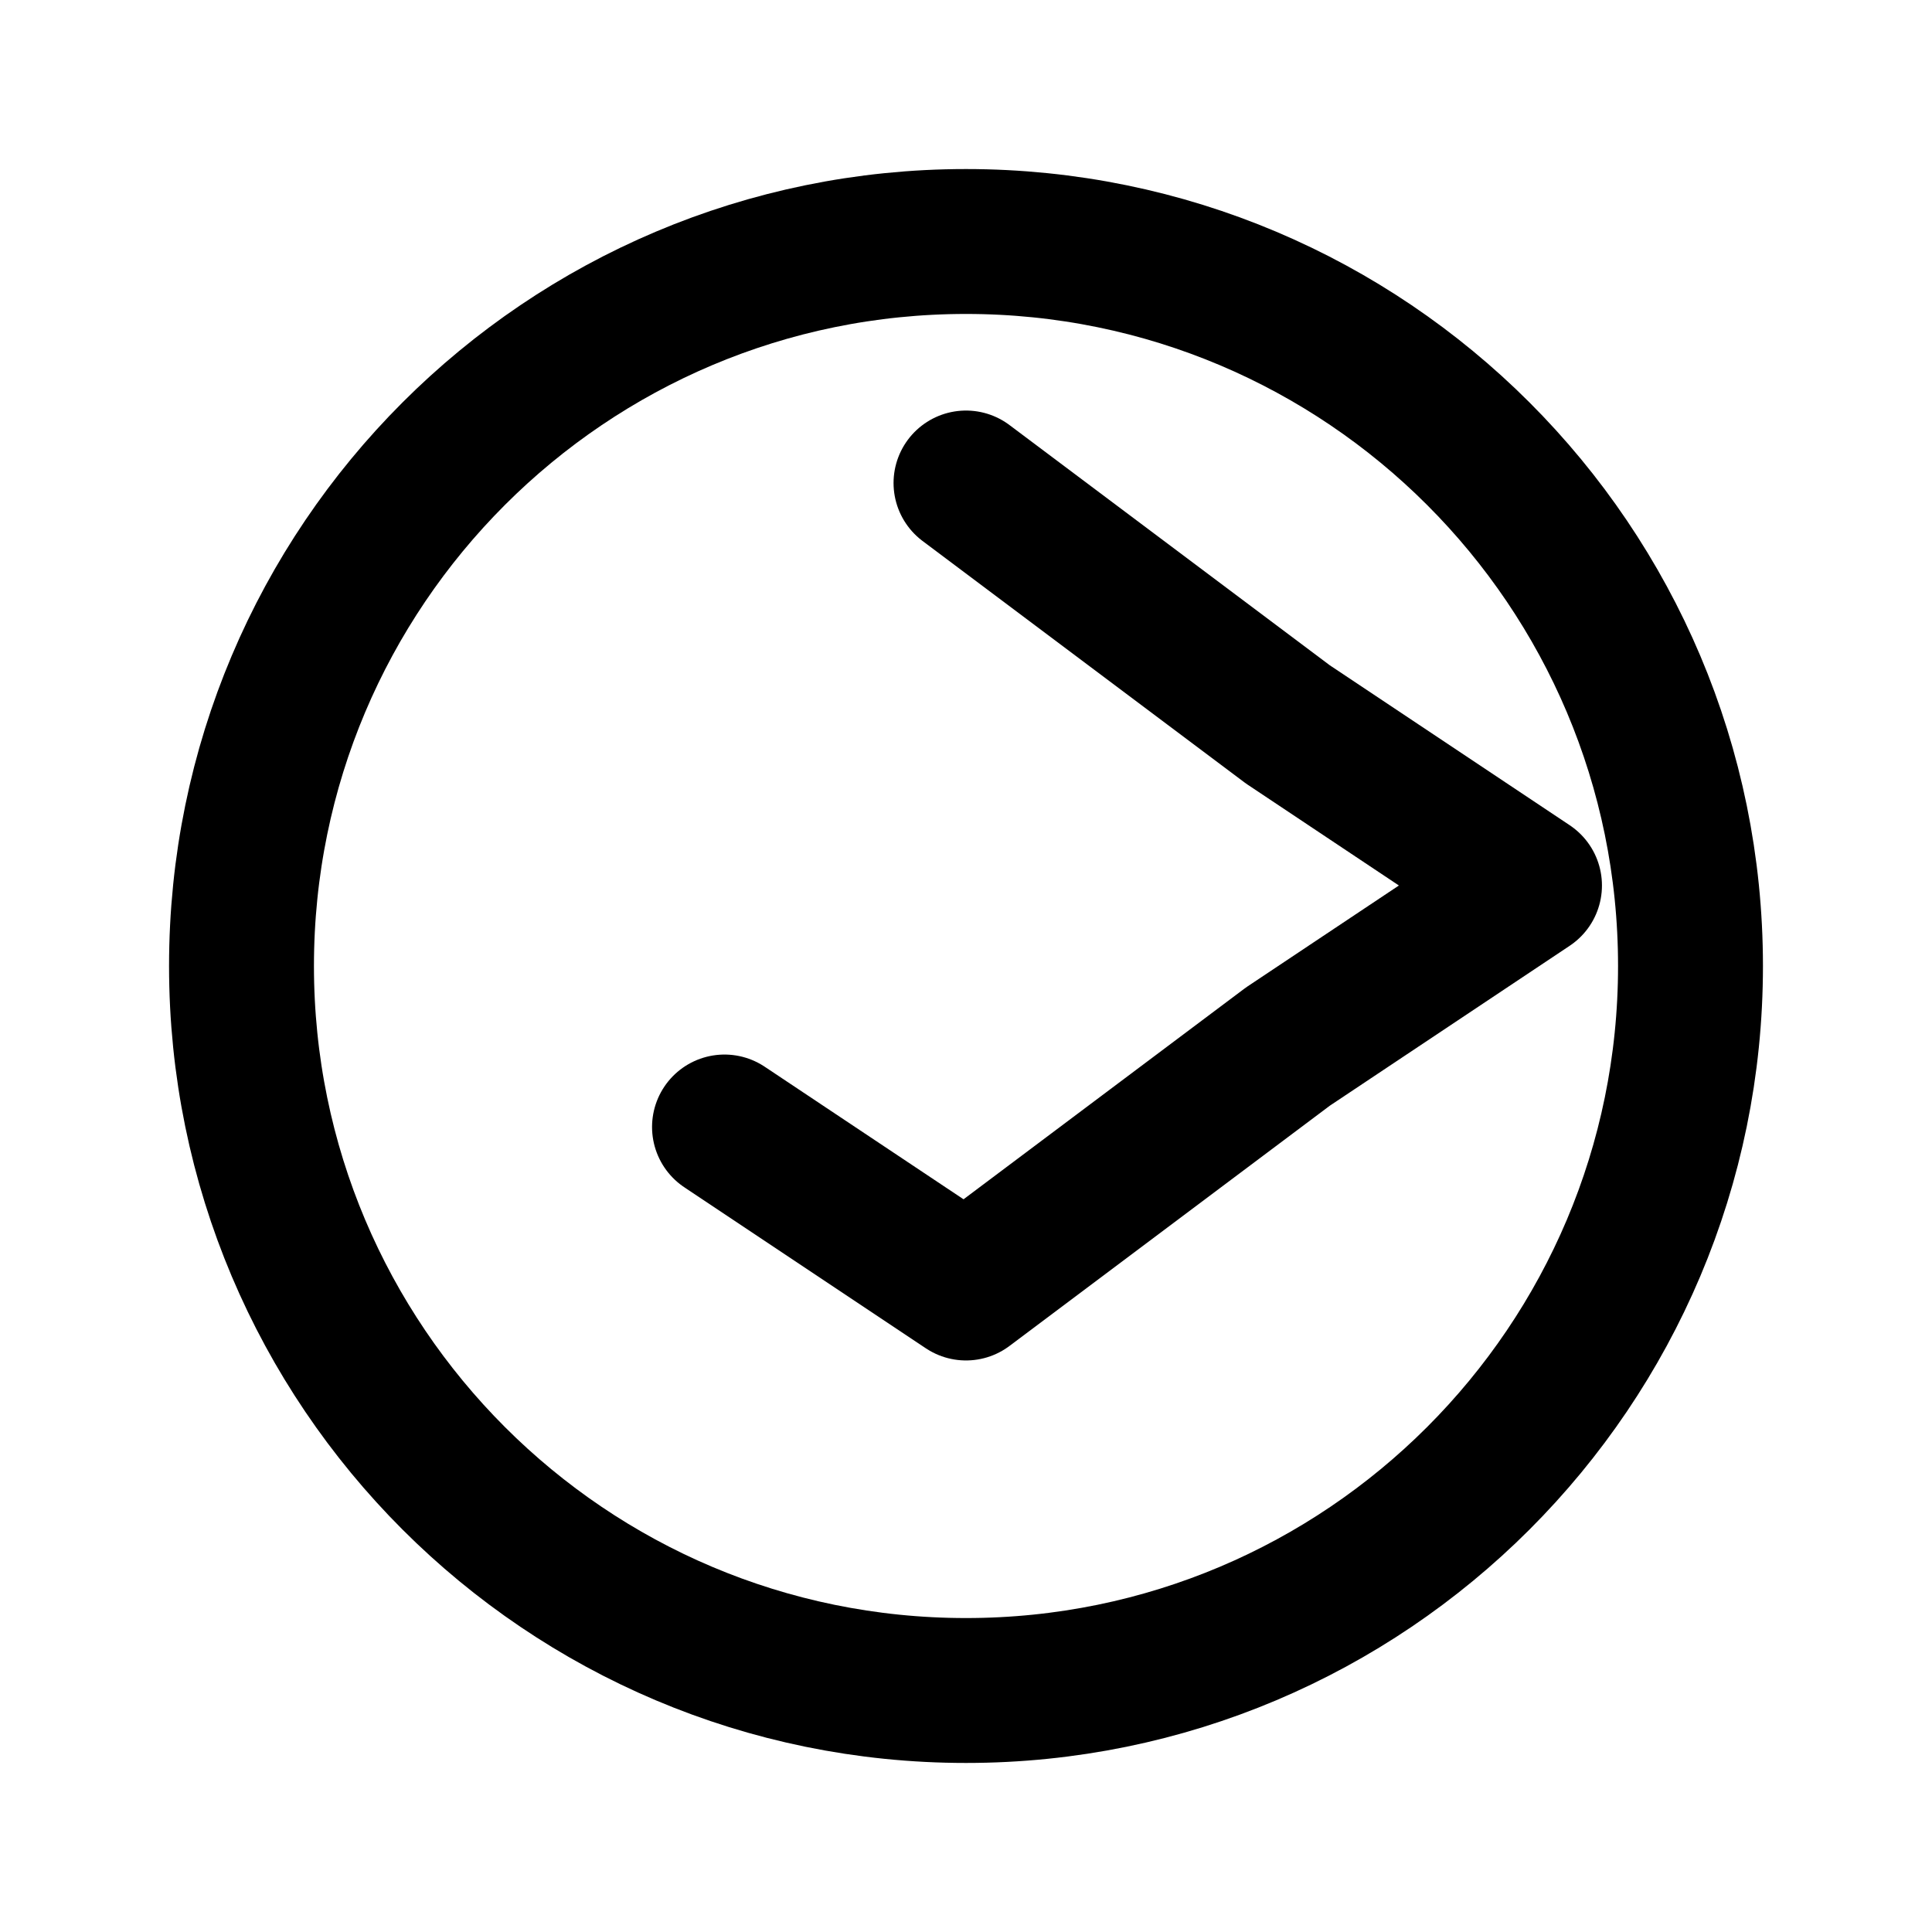
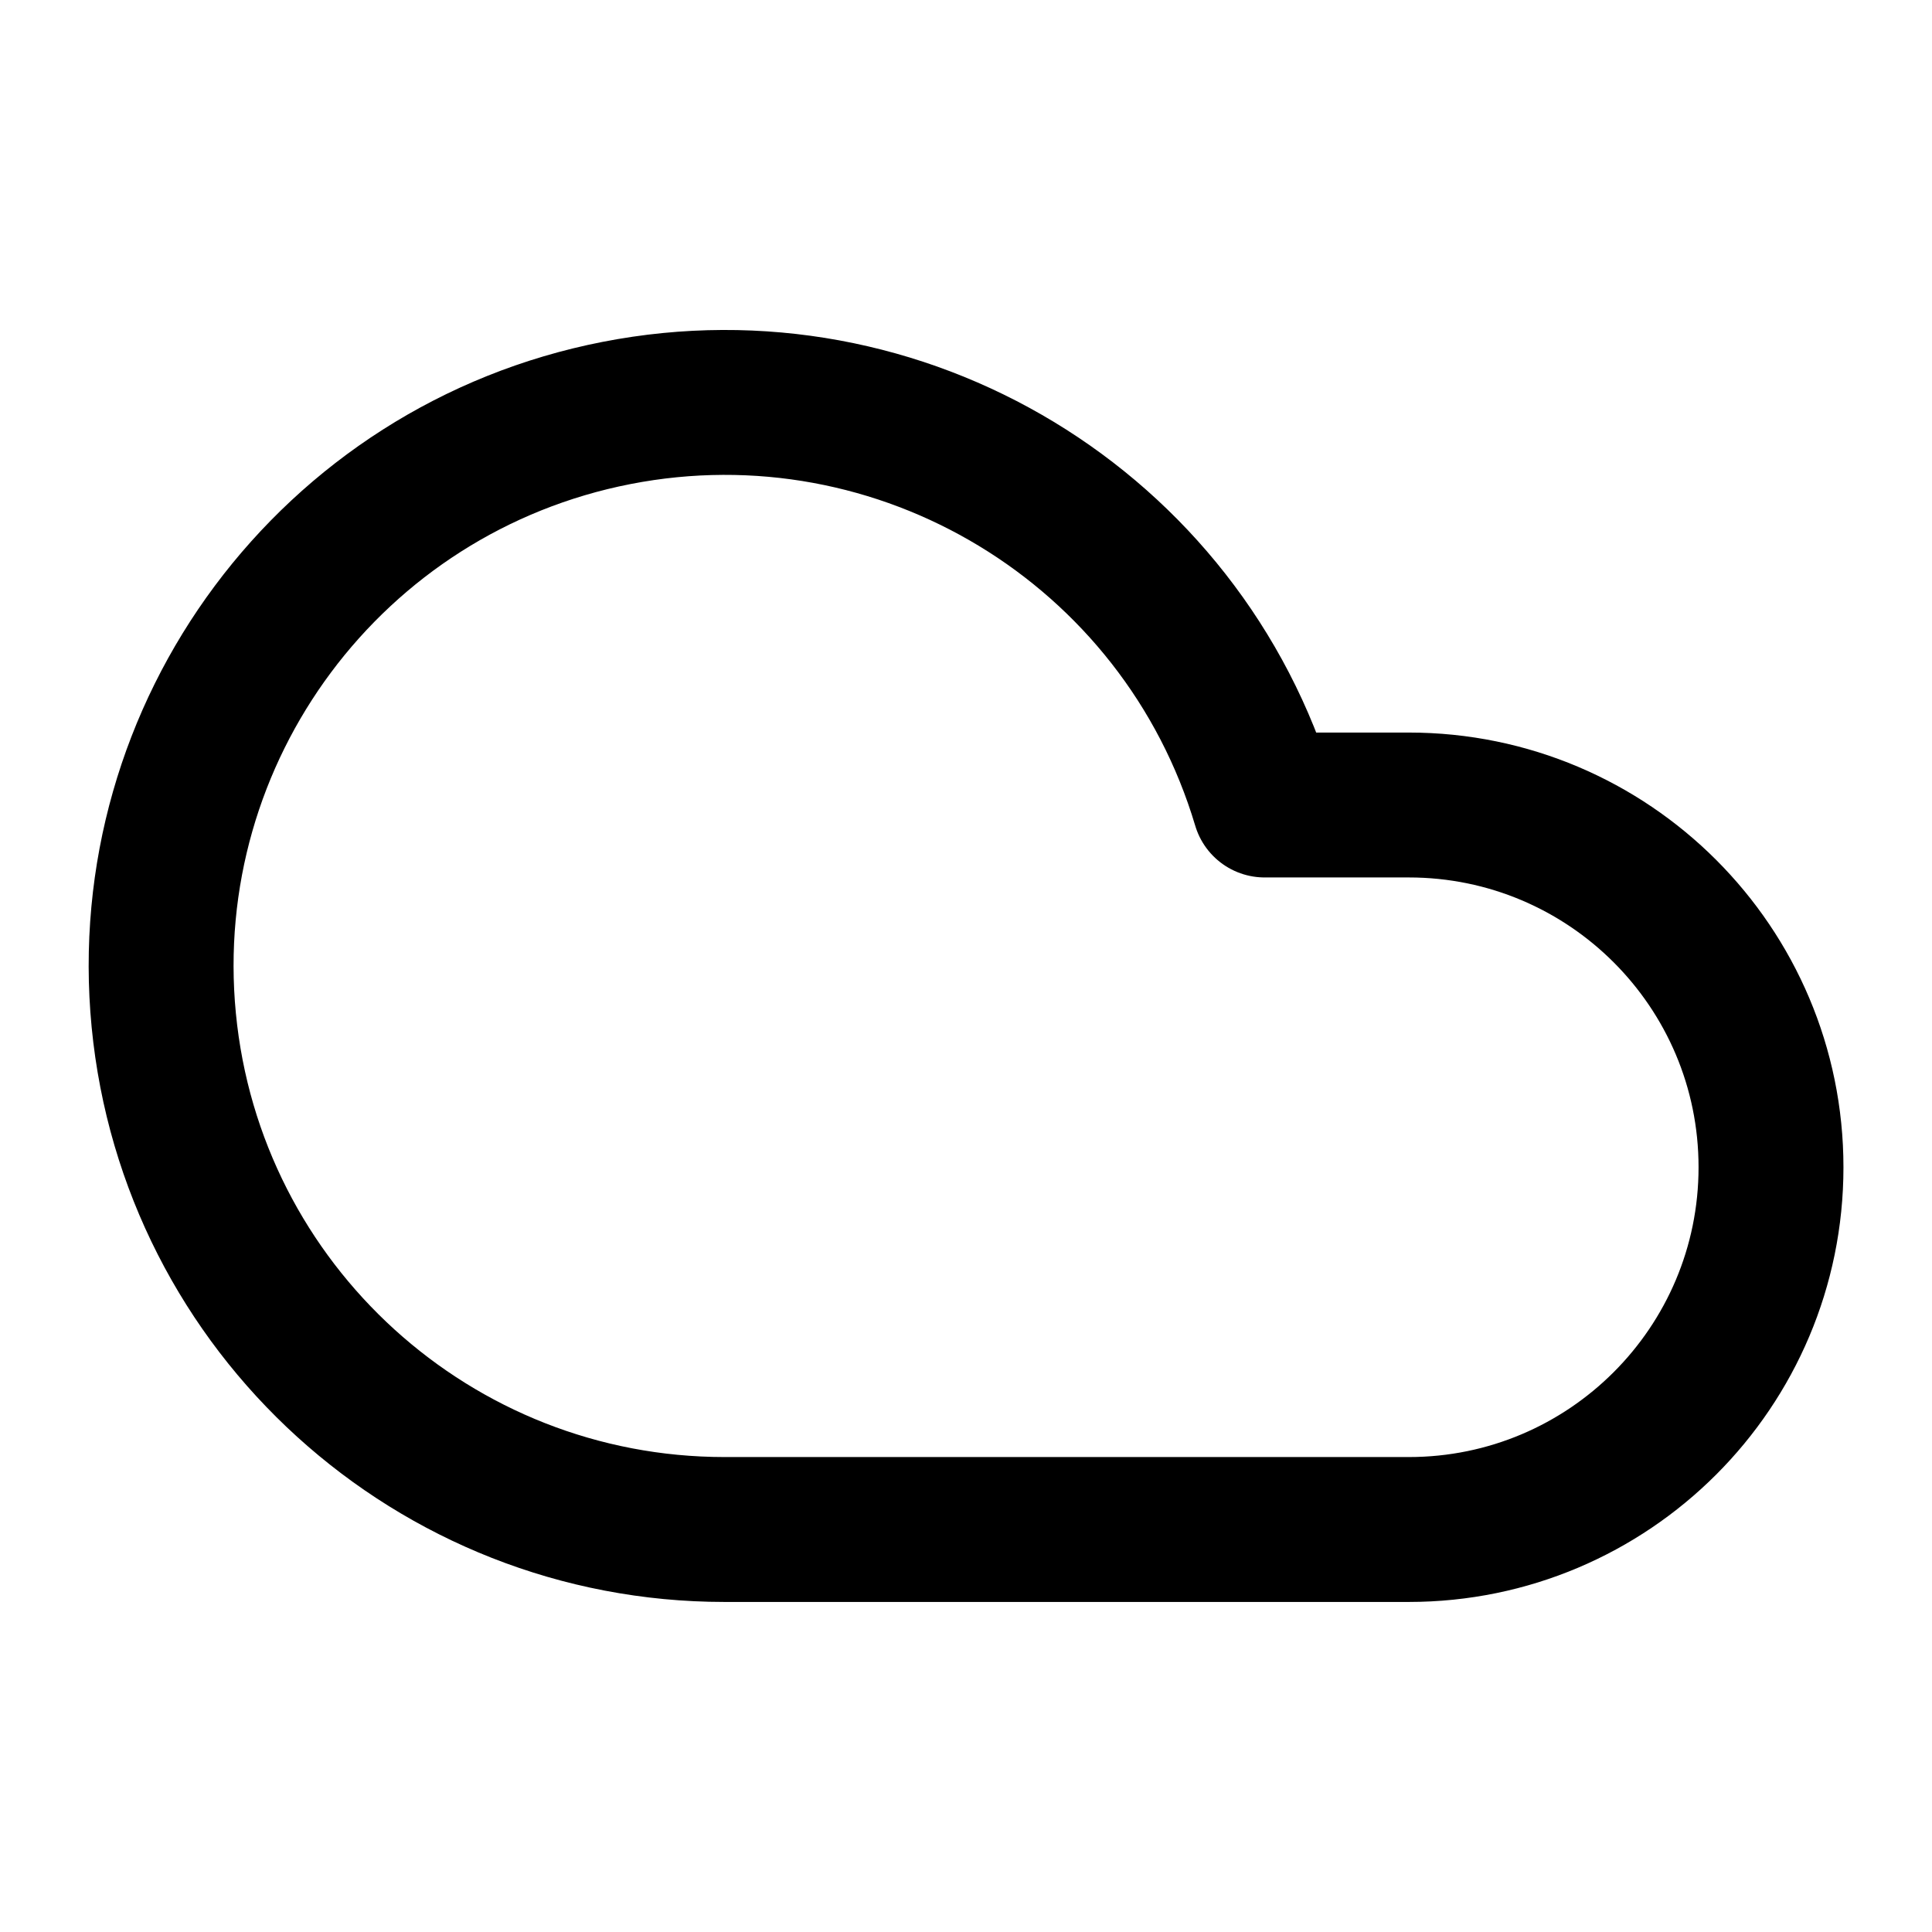
<svg xmlns="http://www.w3.org/2000/svg" viewBox="0 0 24 24" fill="none" stroke="currentColor" stroke-width="1.8" stroke-linecap="round" stroke-linejoin="round">
-   <circle cx="12" cy="12" r="9" />
-   <path d="M12 6l4 3 3 2 -3 2 -4 3 -3 -2 3z" />
+   <path d="M17.5 19H9a7 7 0 1 1 6.71-9h1.79a4.5 4.5 0 1 1 0 9z" />
</svg>
